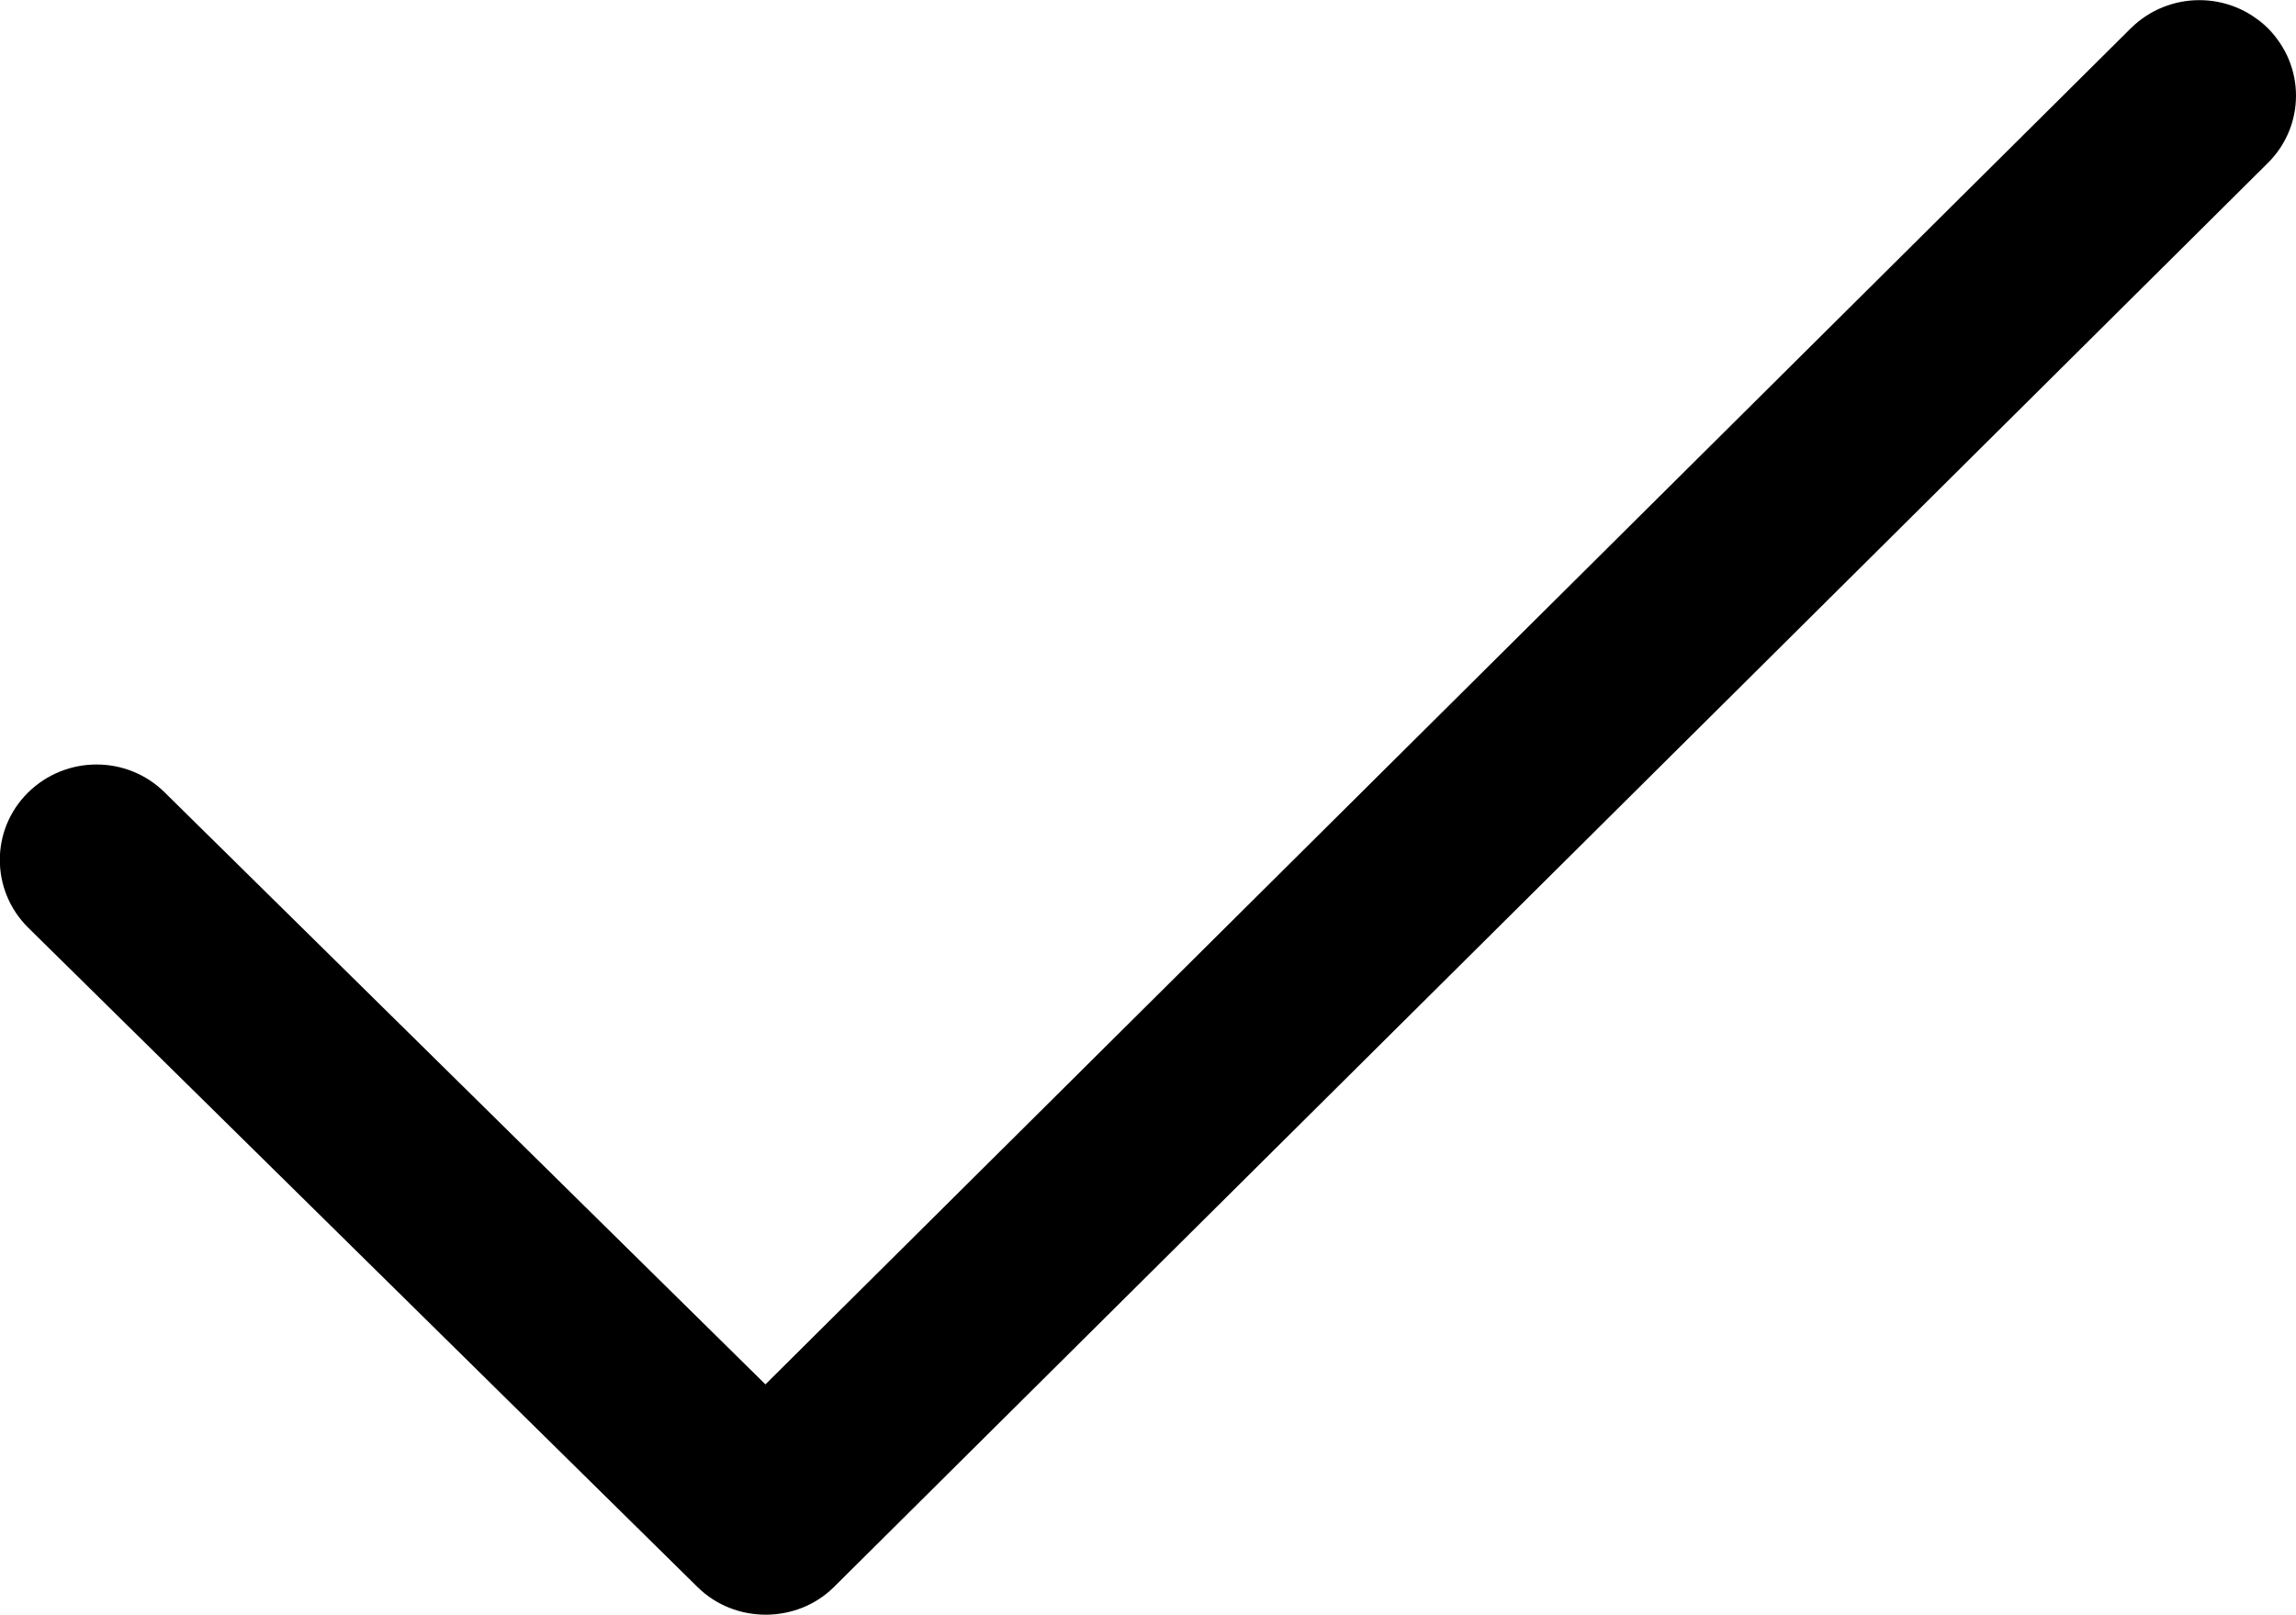
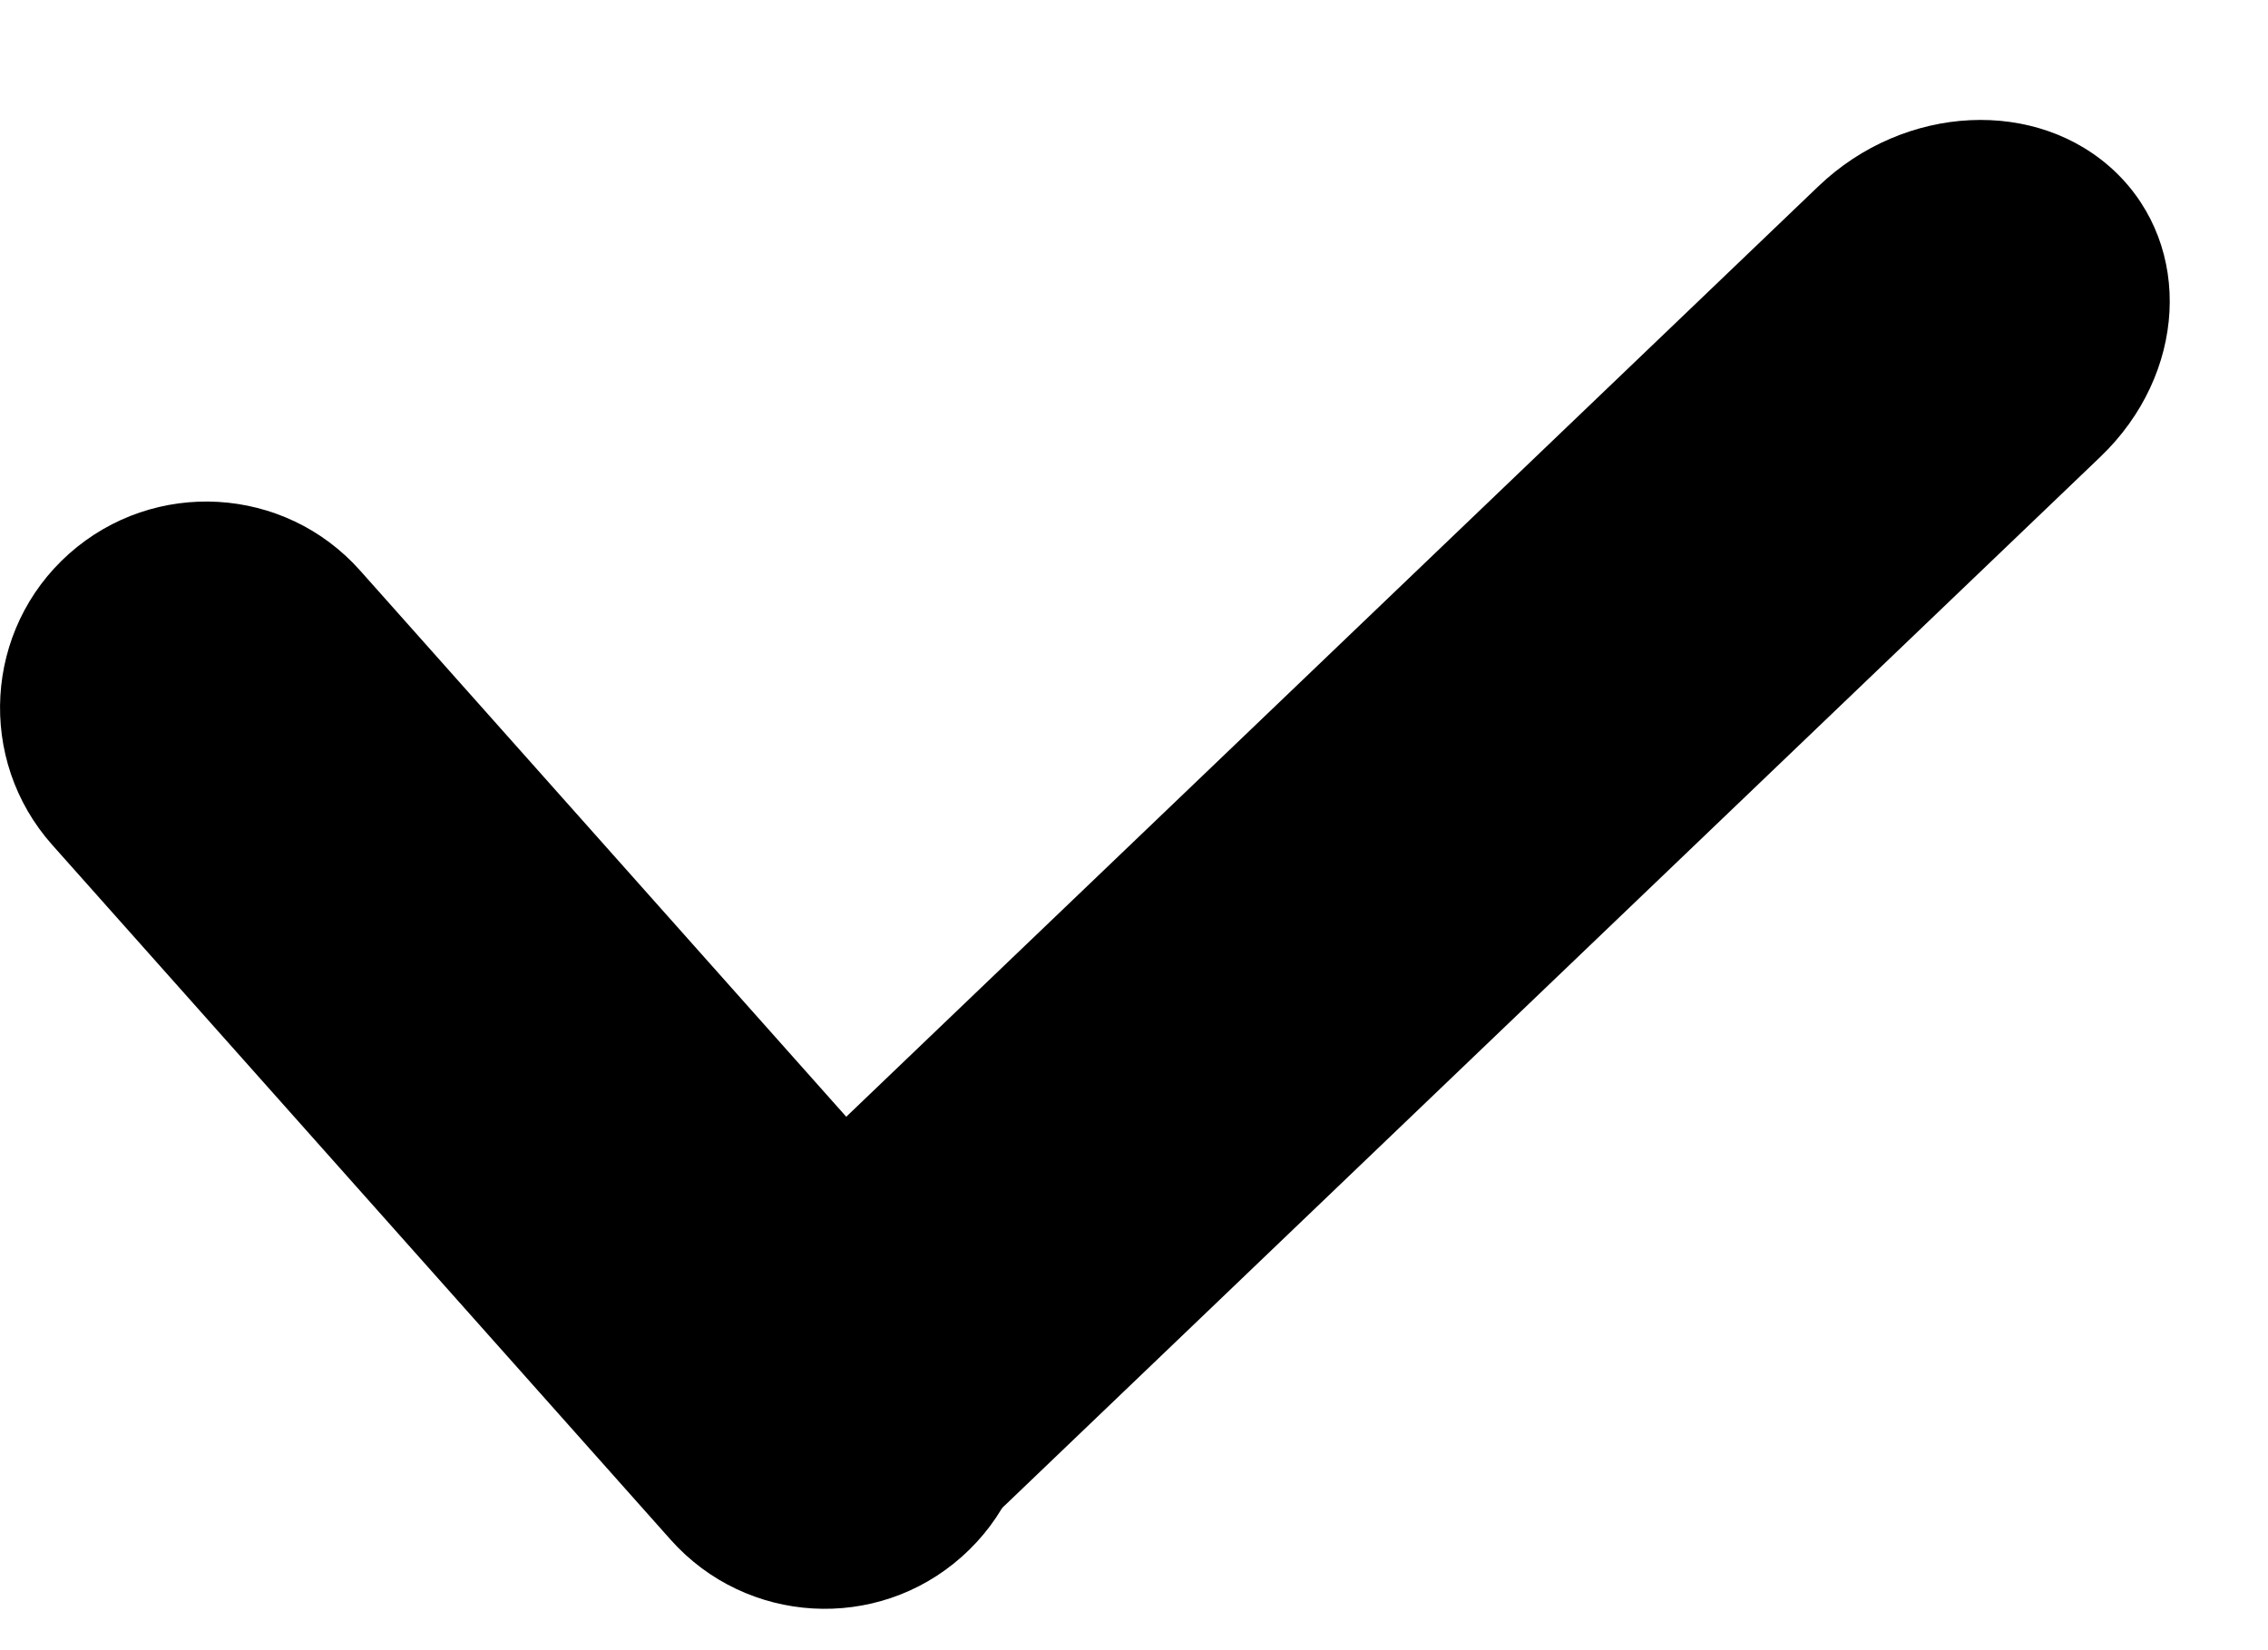
- <svg xmlns="http://www.w3.org/2000/svg" version="1.1" x="0px" y="0px" viewBox="0 0 800 562.8">
-   <path d="M790.1,9.8c-13.1-13-34.4-13-47.6,0L266.7,482.5L57.4,276.2c-13.1-13-34.4-13-47.6,0s-13.1,34.1,0,47.1 L243,553.1c13,12.9,34.6,12.9,47.6,0L790.1,56.9C803.3,43.9,803.3,22.8,790.1,9.8C777-3.3,803.3,22.8,790.1,9.8z" />
+ <svg xmlns="http://www.w3.org/2000/svg" width="11" height="8" viewBox="0 0 11 8">
+   <path d="M0.335 2.686C0.748 2.319 1.38 2.355 1.747 2.768L4.747 6.139C5.114 6.552 5.078 7.184 4.665 7.551C4.253 7.918 3.62 7.881 3.253 7.469L0.253 4.098C-0.114 3.685 -0.077 3.053 0.335 2.686Z" />
+   <path d="M8.819 0.904C9.237 0.503 9.883 0.472 10.261 0.835C10.638 1.198 10.605 1.816 10.187 2.216L4.879 7.297C4.461 7.698 3.816 7.729 3.438 7.366C3.06 7.004 3.093 6.385 3.512 5.984L8.819 0.904Z" />
</svg>
